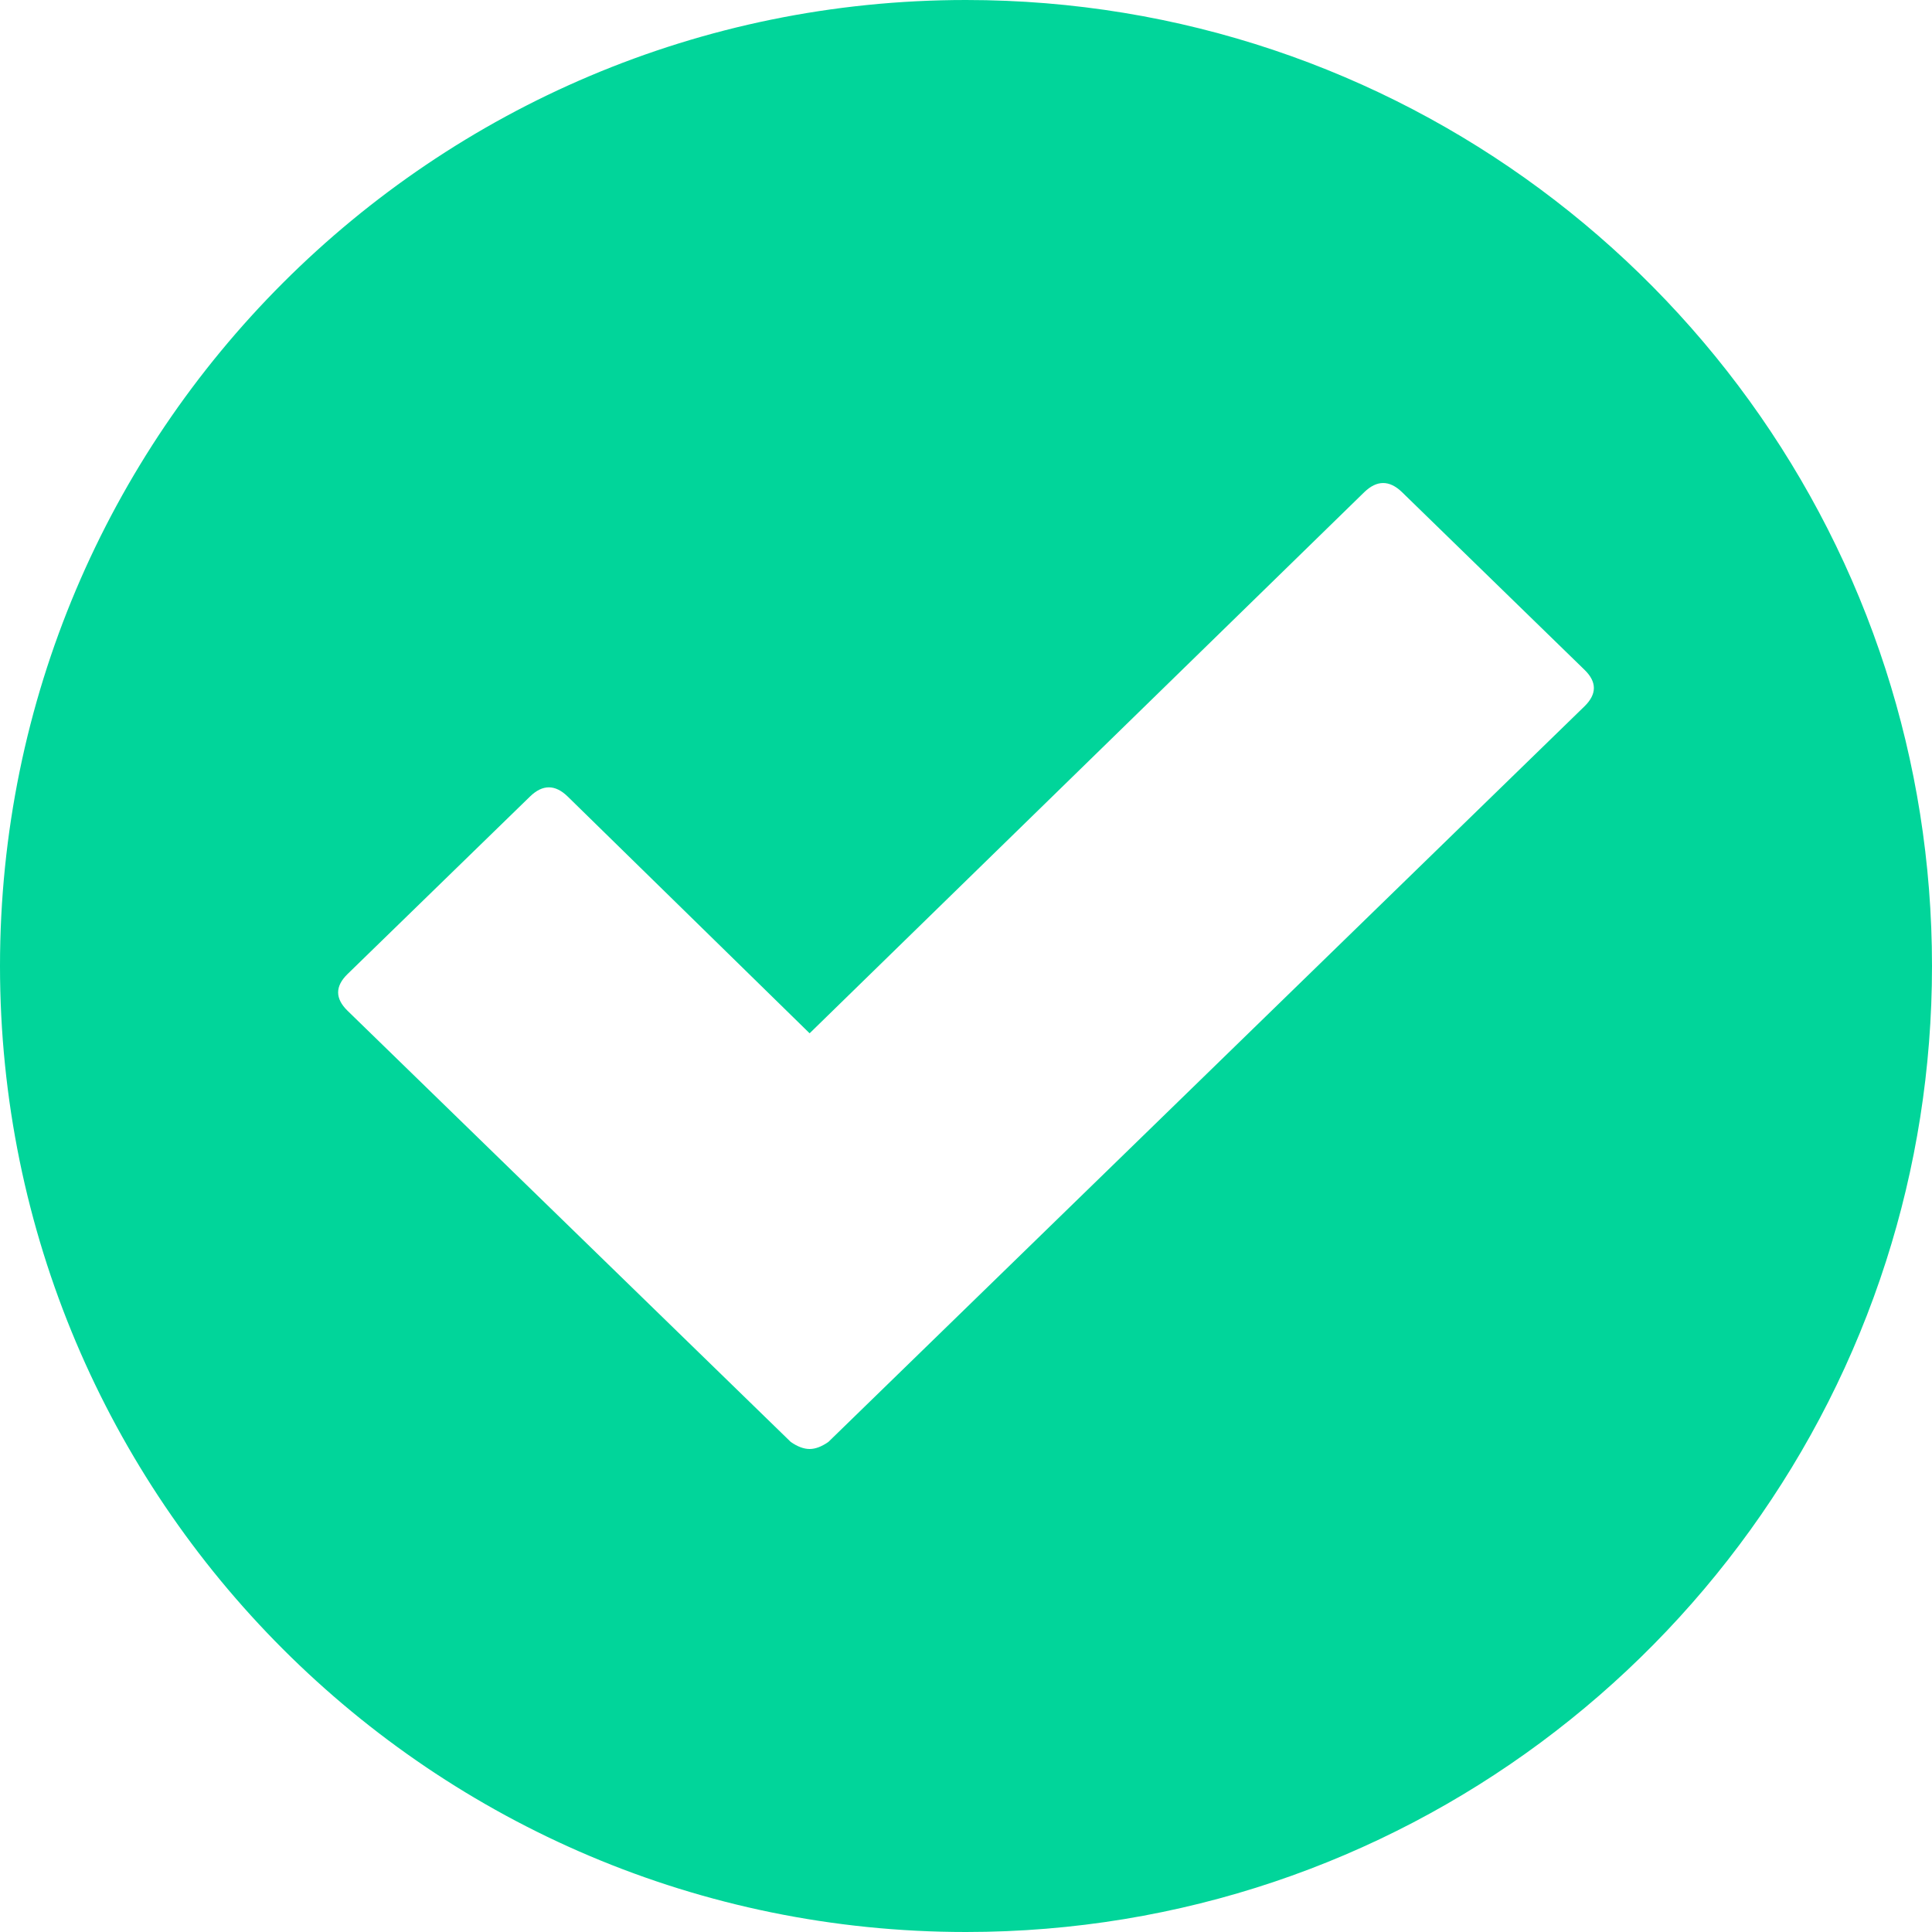
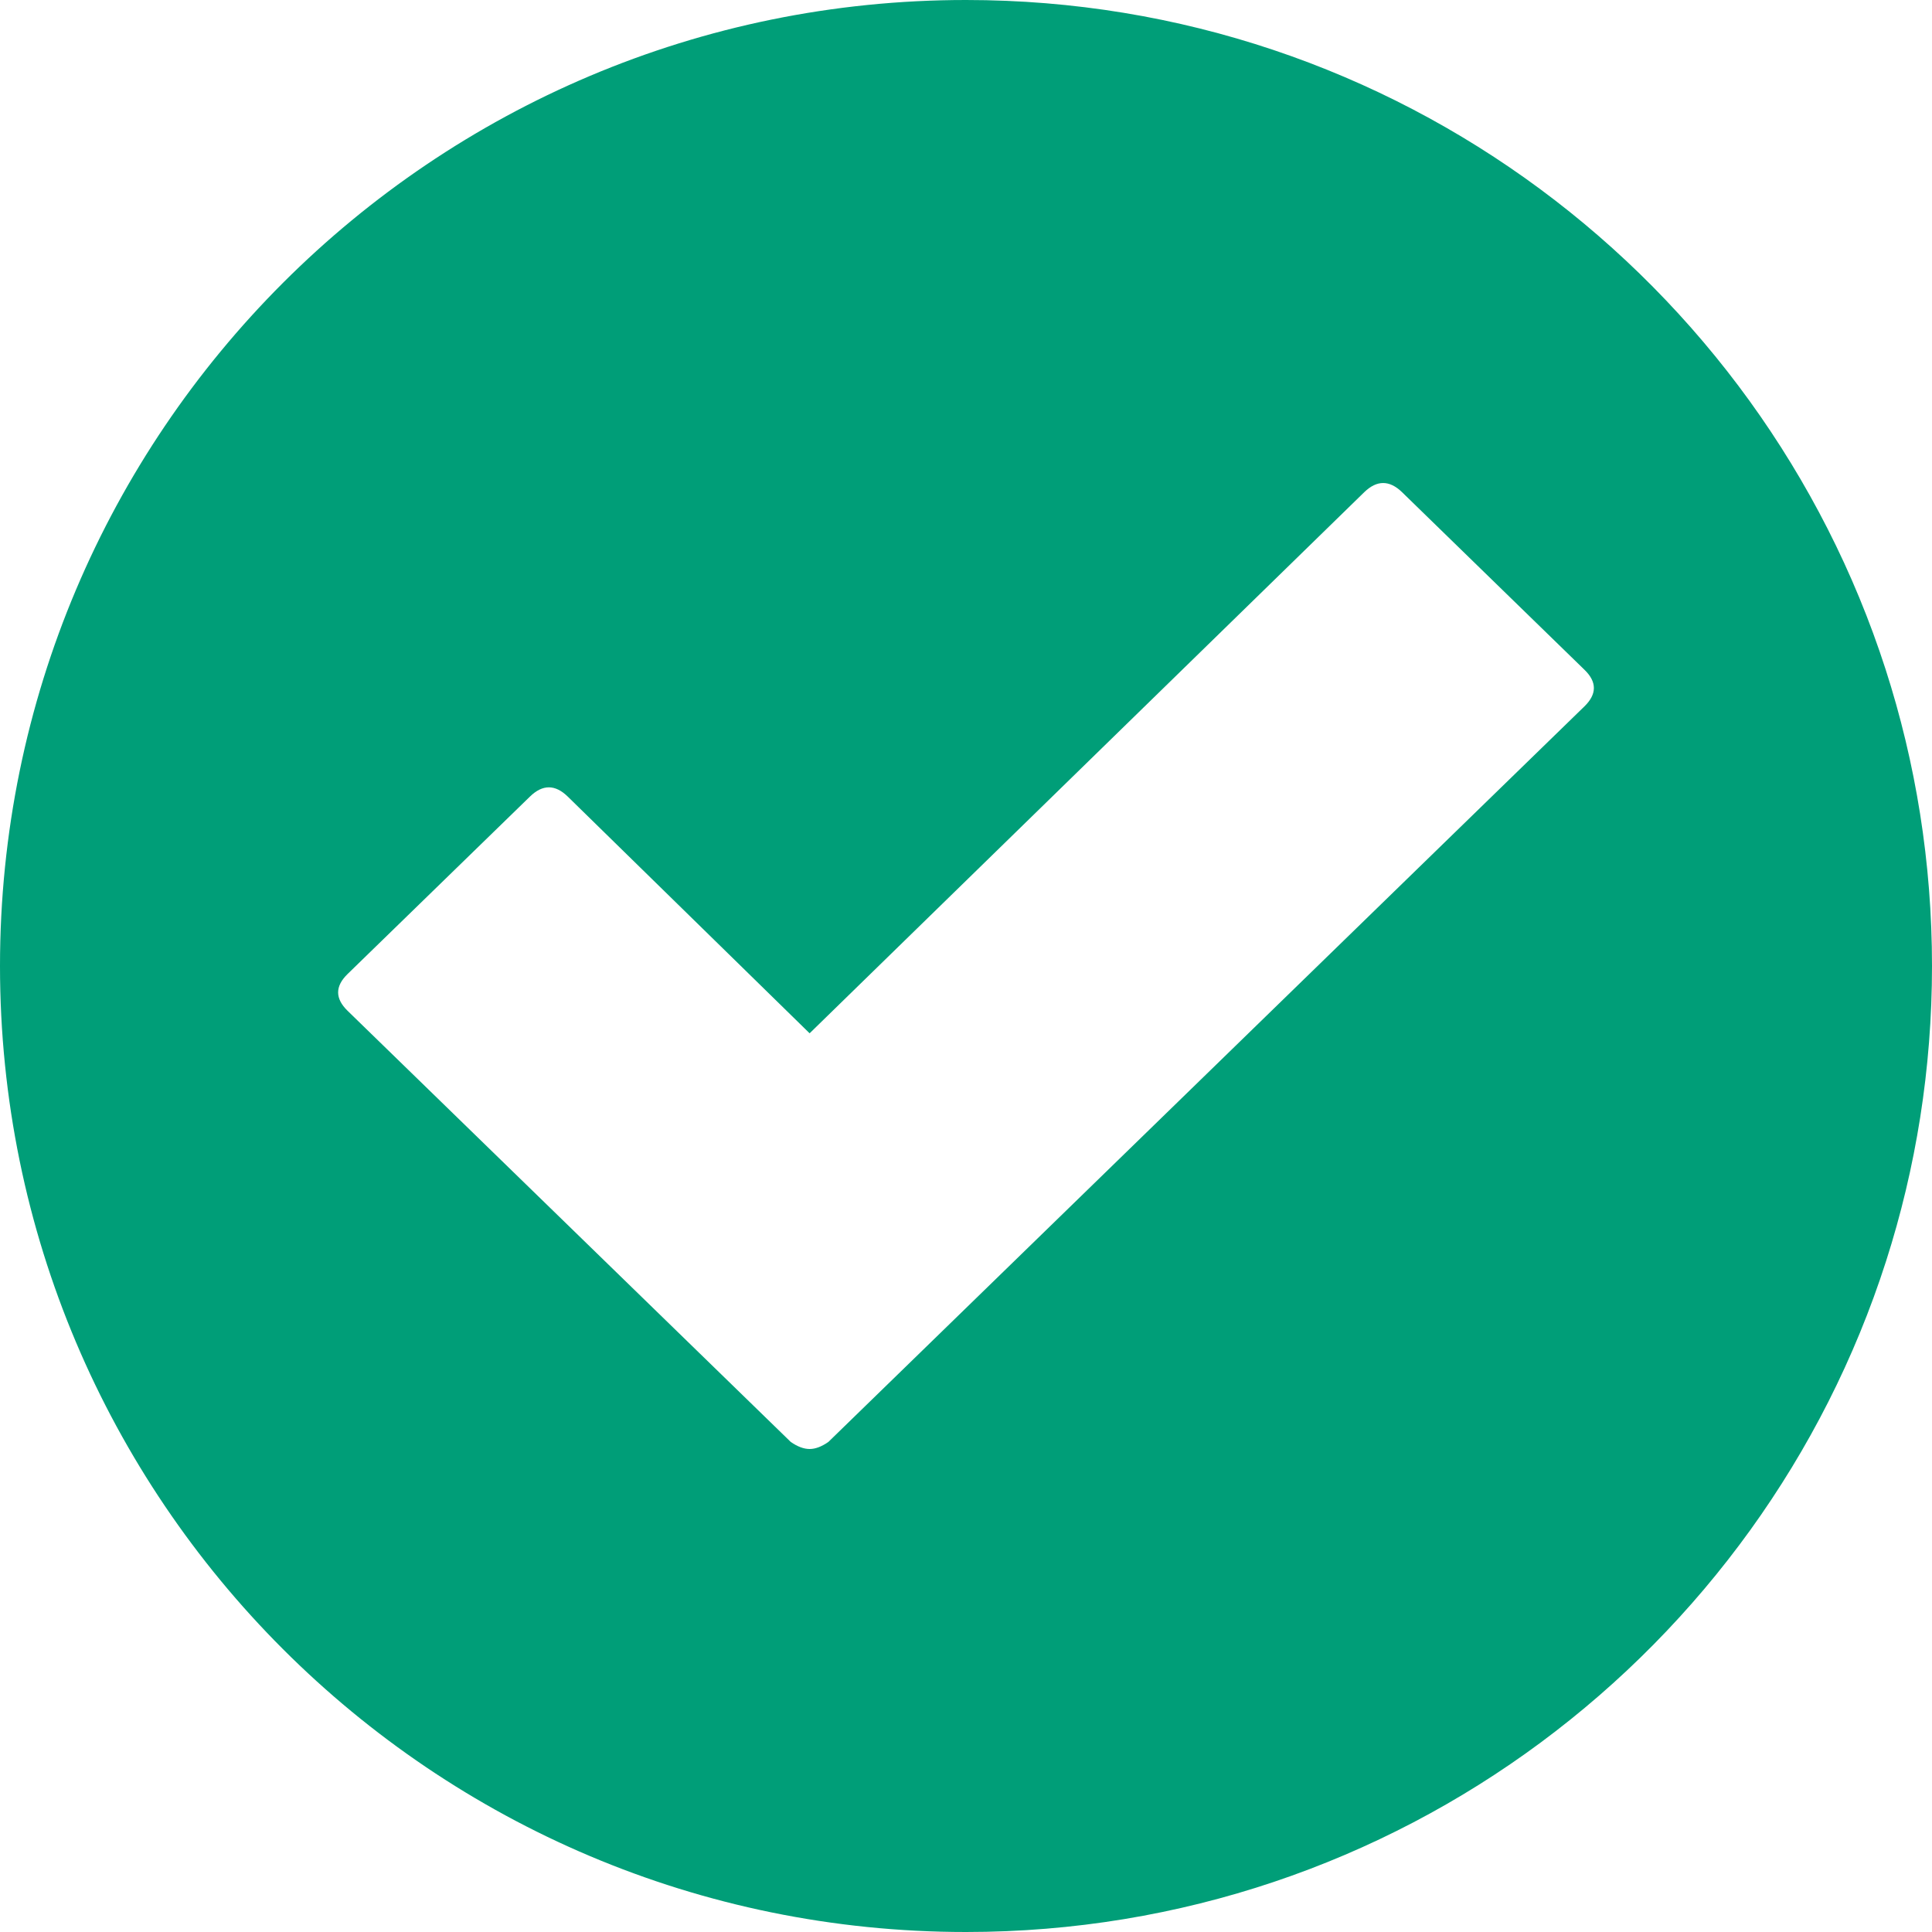
<svg xmlns="http://www.w3.org/2000/svg" width="18px" height="18px" viewBox="0 0 18 18" version="1.1">
  <defs />
  <g id="Page-1" stroke="none" stroke-width="1" fill="none" fill-rule="evenodd">
-     <g id="Artboard" transform="translate(-11, -9)" fill="#01D59A">
+     <g id="Artboard" transform="translate(-11, -9)" fill="#009e78">
      <g id="progress_done" transform="translate(11, 9)">
        <path d="M9,18 C13.012,18 16.41,15.375 17.572,11.75 C17.85,10.883 18,9.959 18,9 C18,8.035 17.848,7.105 17.567,6.234 C16.4,2.617 13.005,0 9,0 C4.029,0 0,4.029 0,9 C0,13.971 4.029,18 9,18 Z M14.762,6.581 L7.718,13.434 C7.655,13.478 7.597,13.5 7.543,13.5 C7.489,13.5 7.43,13.478 7.367,13.434 L3.238,9.417 C3.121,9.303 3.121,9.189 3.238,9.075 L4.938,7.421 C5.055,7.307 5.172,7.307 5.289,7.421 L7.543,9.627 L12.711,4.585 C12.828,4.472 12.945,4.472 13.062,4.585 L14.762,6.24 C14.879,6.353 14.879,6.467 14.762,6.581 Z" id="Combined-Shape-Copy" />
      </g>
    </g>
  </g>
</svg>
